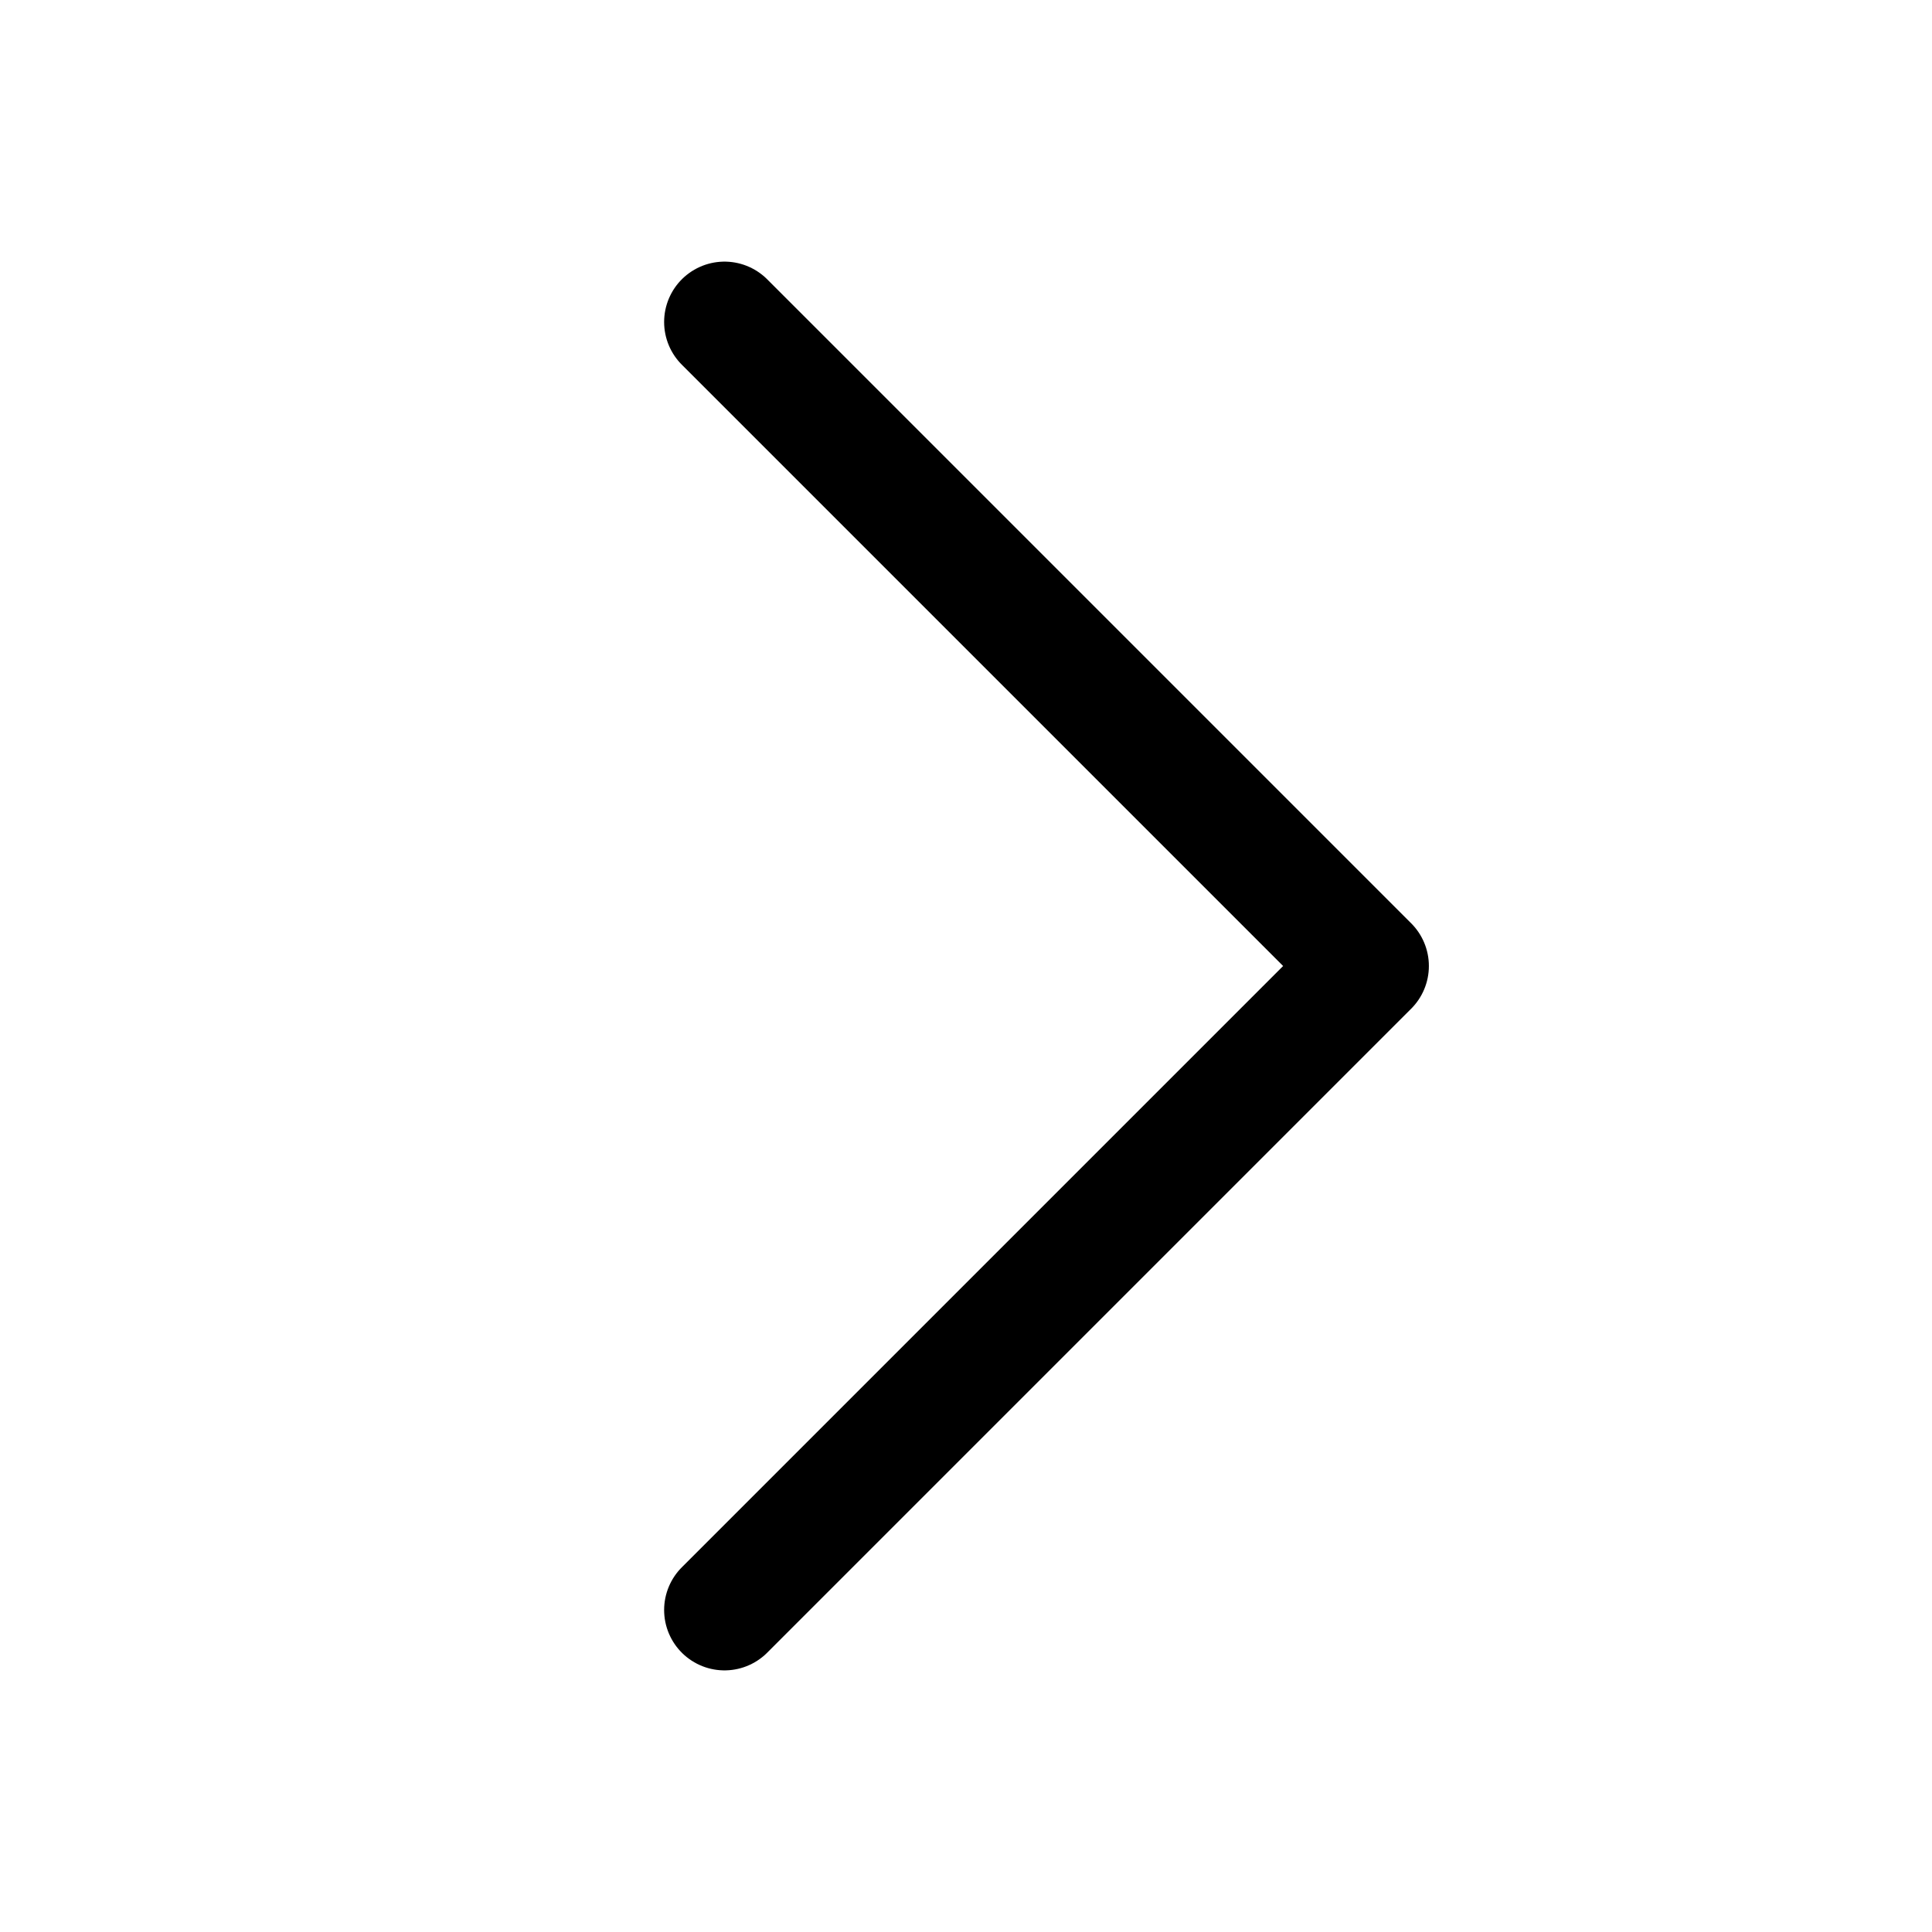
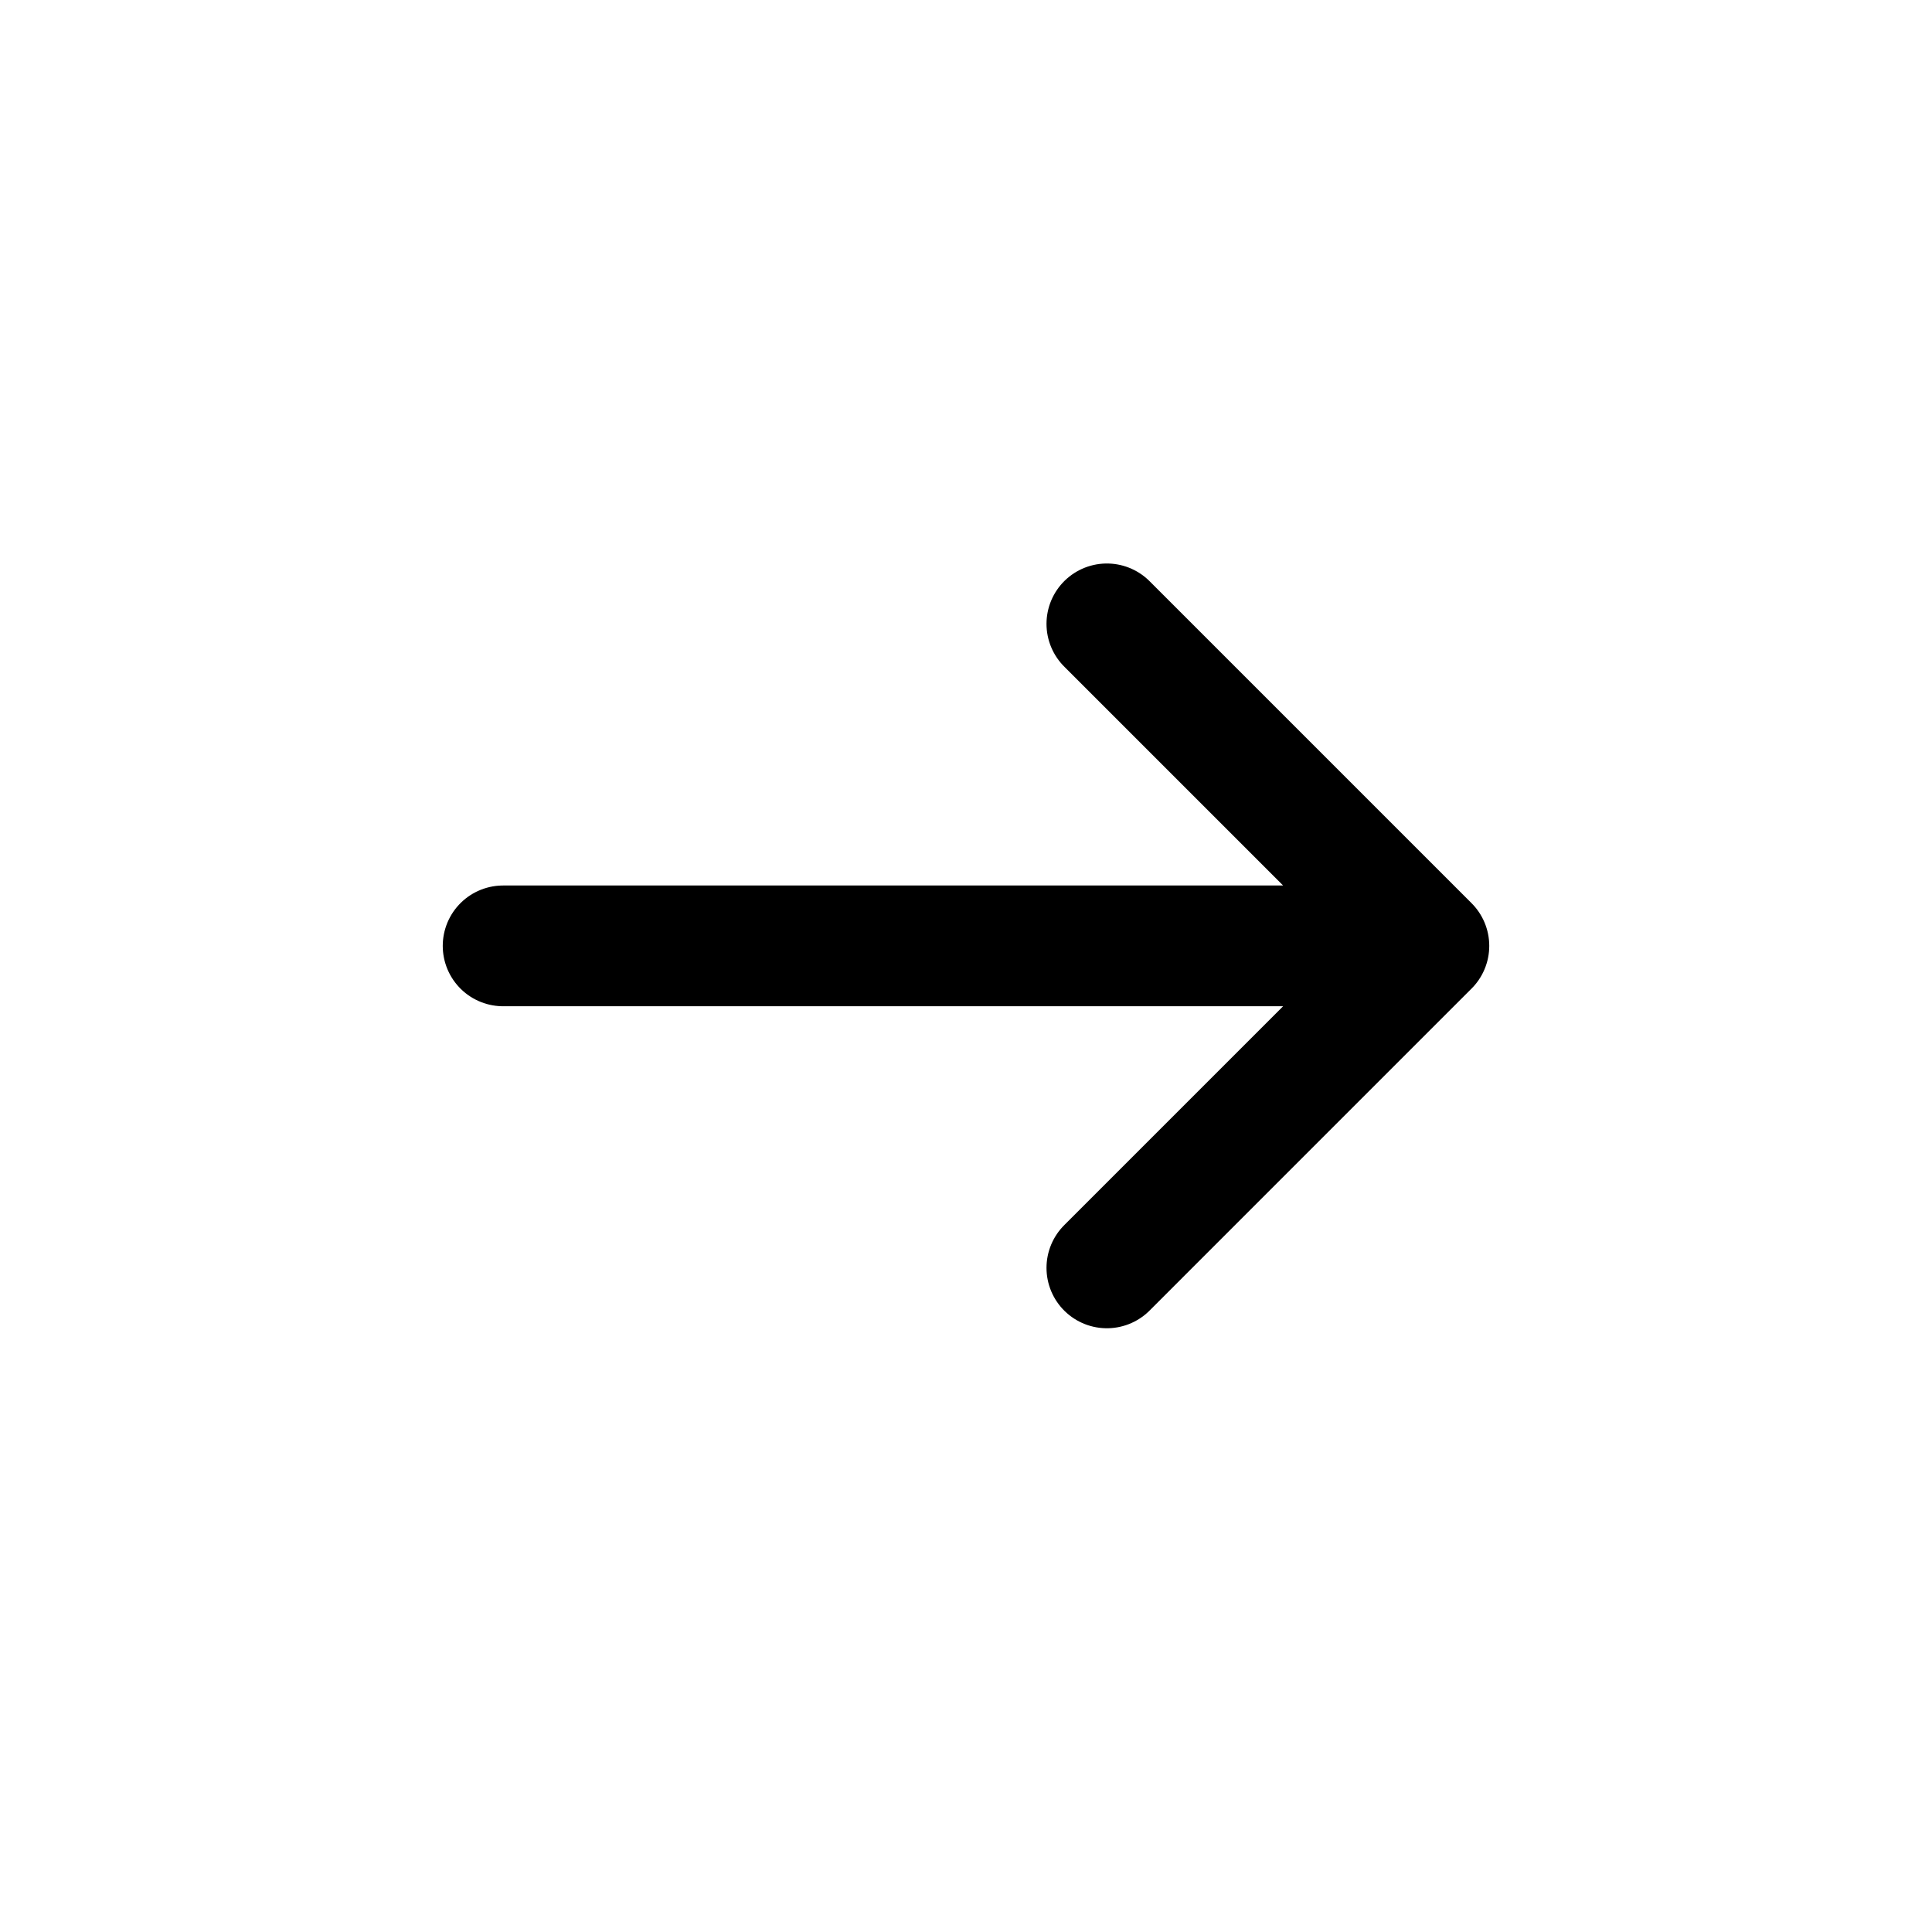
<svg xmlns="http://www.w3.org/2000/svg" width="24" height="24" viewBox="0 0 24 24" fill="none">
-   <path d="M9 4L17 12L9 20" stroke="black" stroke-width="1.5" stroke-linecap="round" stroke-linejoin="round" />
+   <path d="M6.25 11.75L17.75 11.75M17.75 11.75L13.75 7.75M17.75 11.75L13.75 15.75" stroke="black" stroke-width="1.5" stroke-linecap="round" stroke-linejoin="round" />
</svg>
